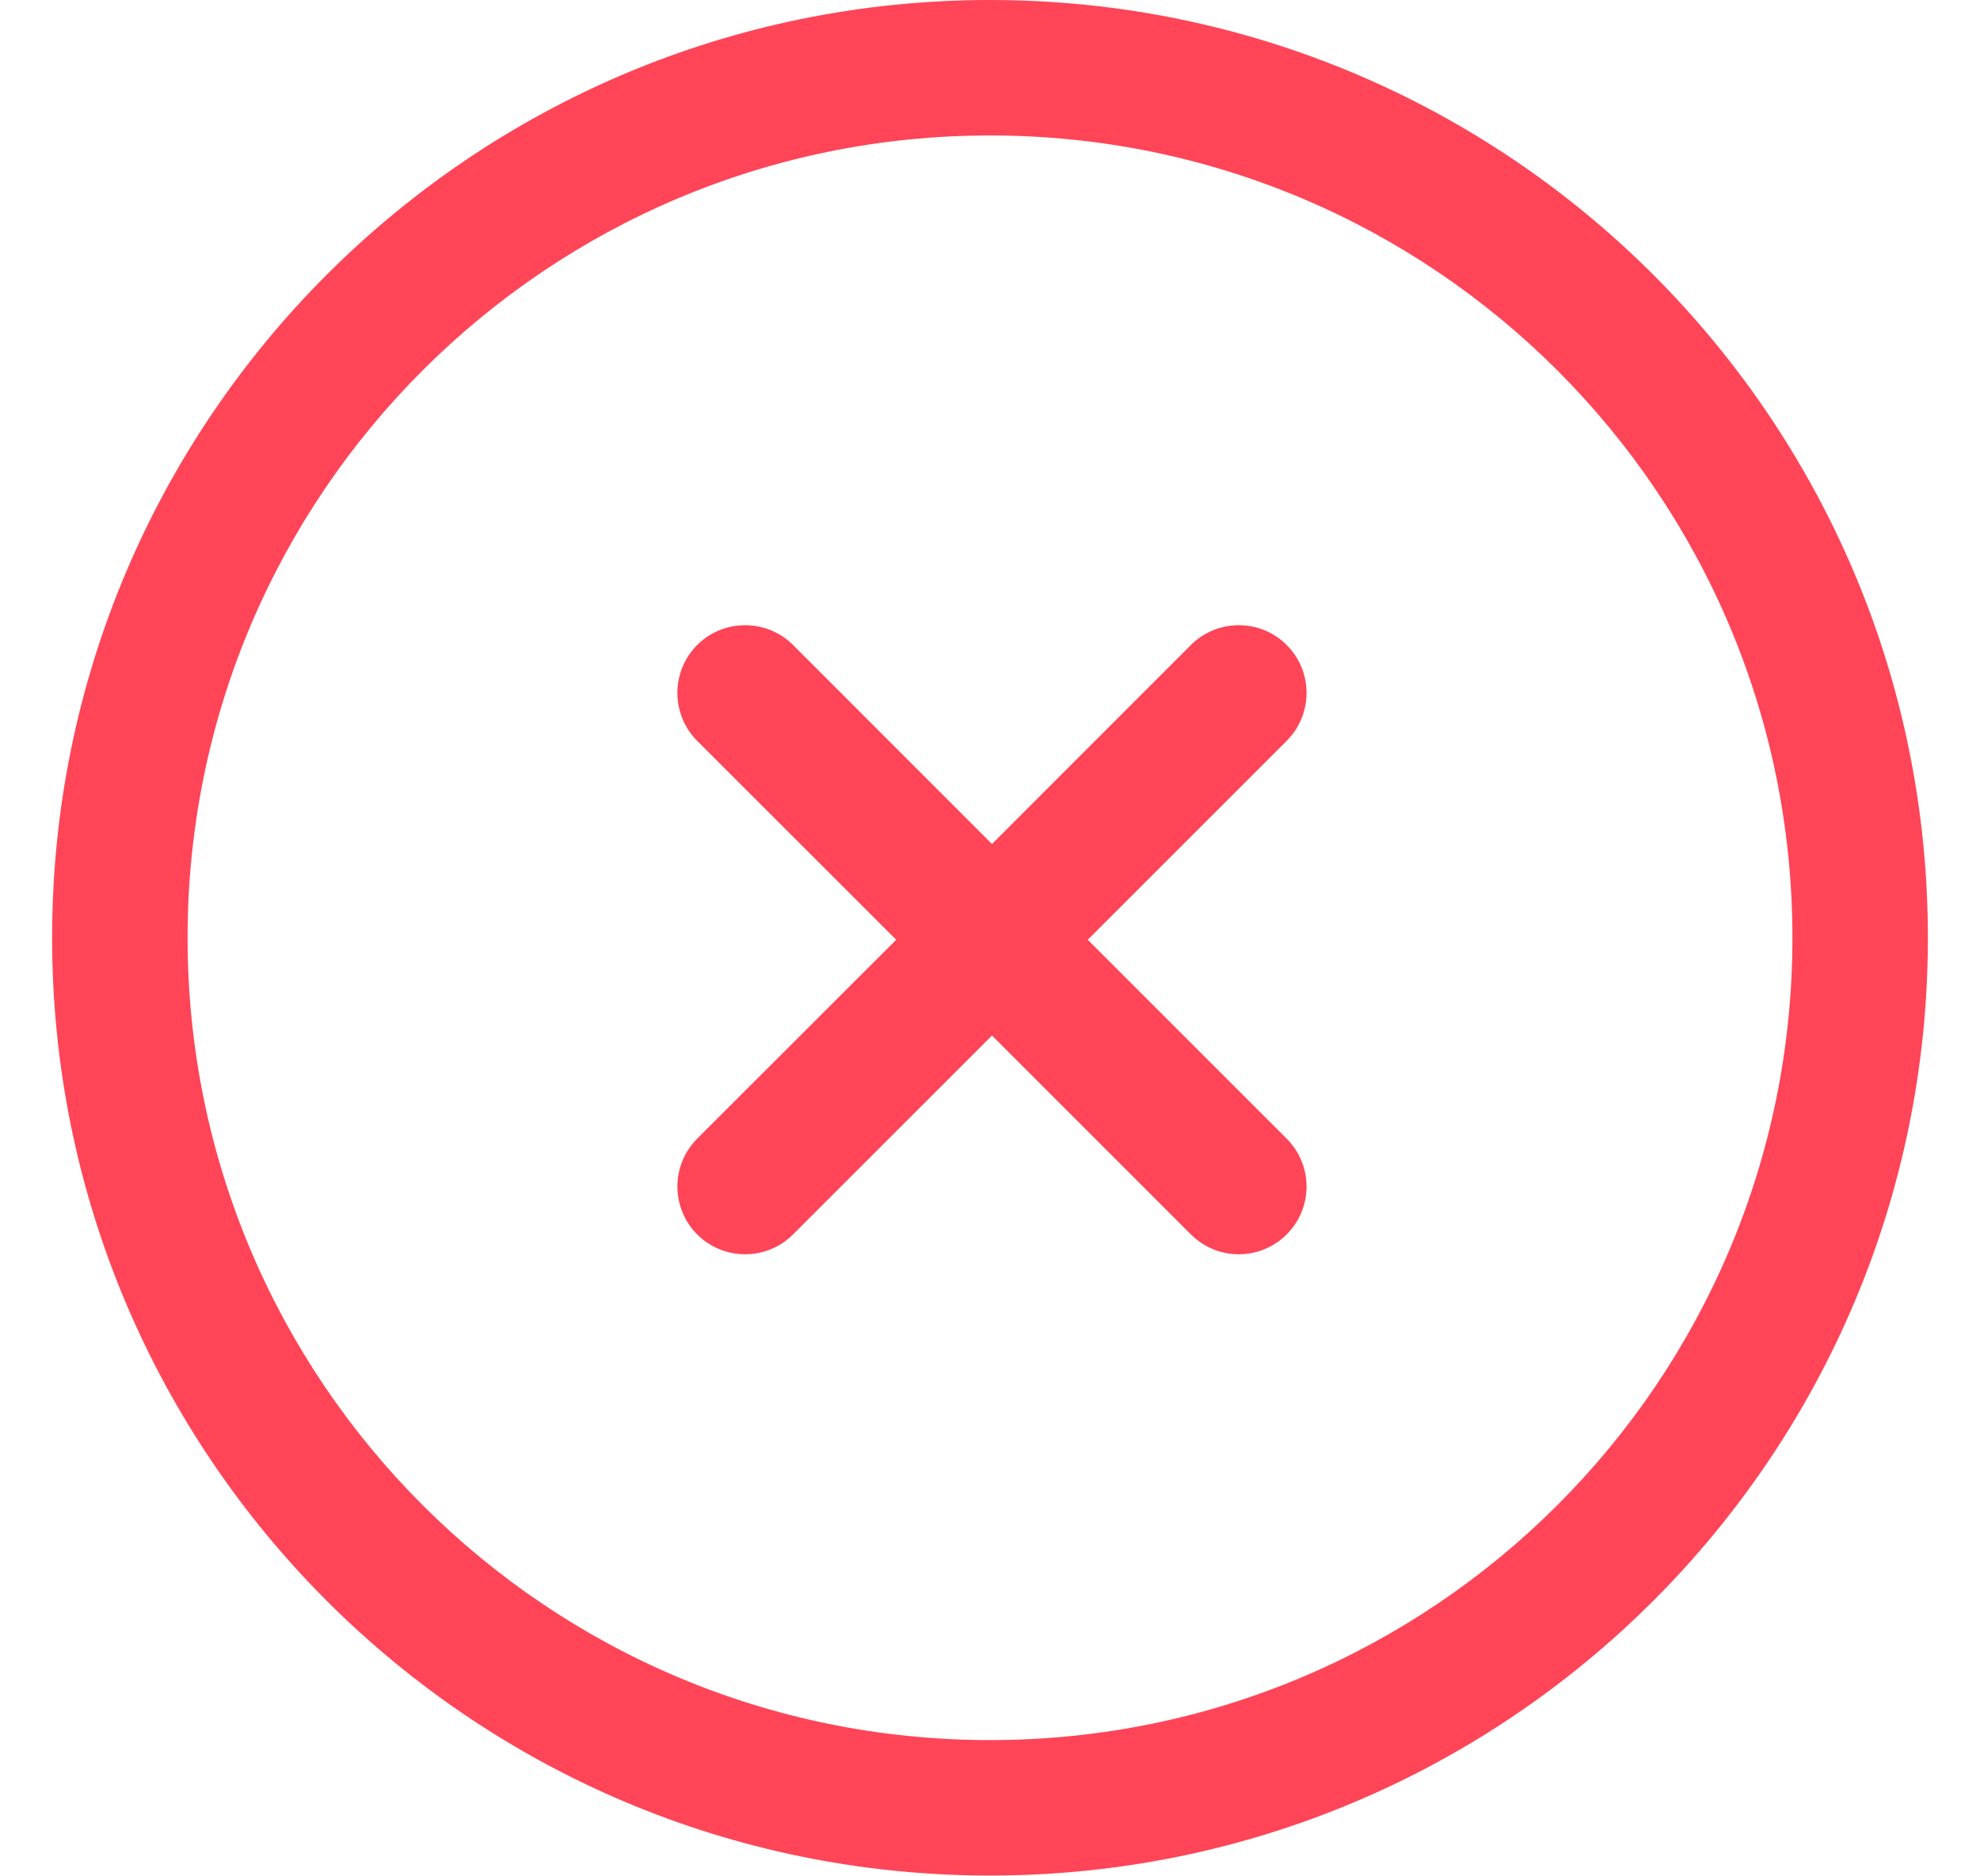
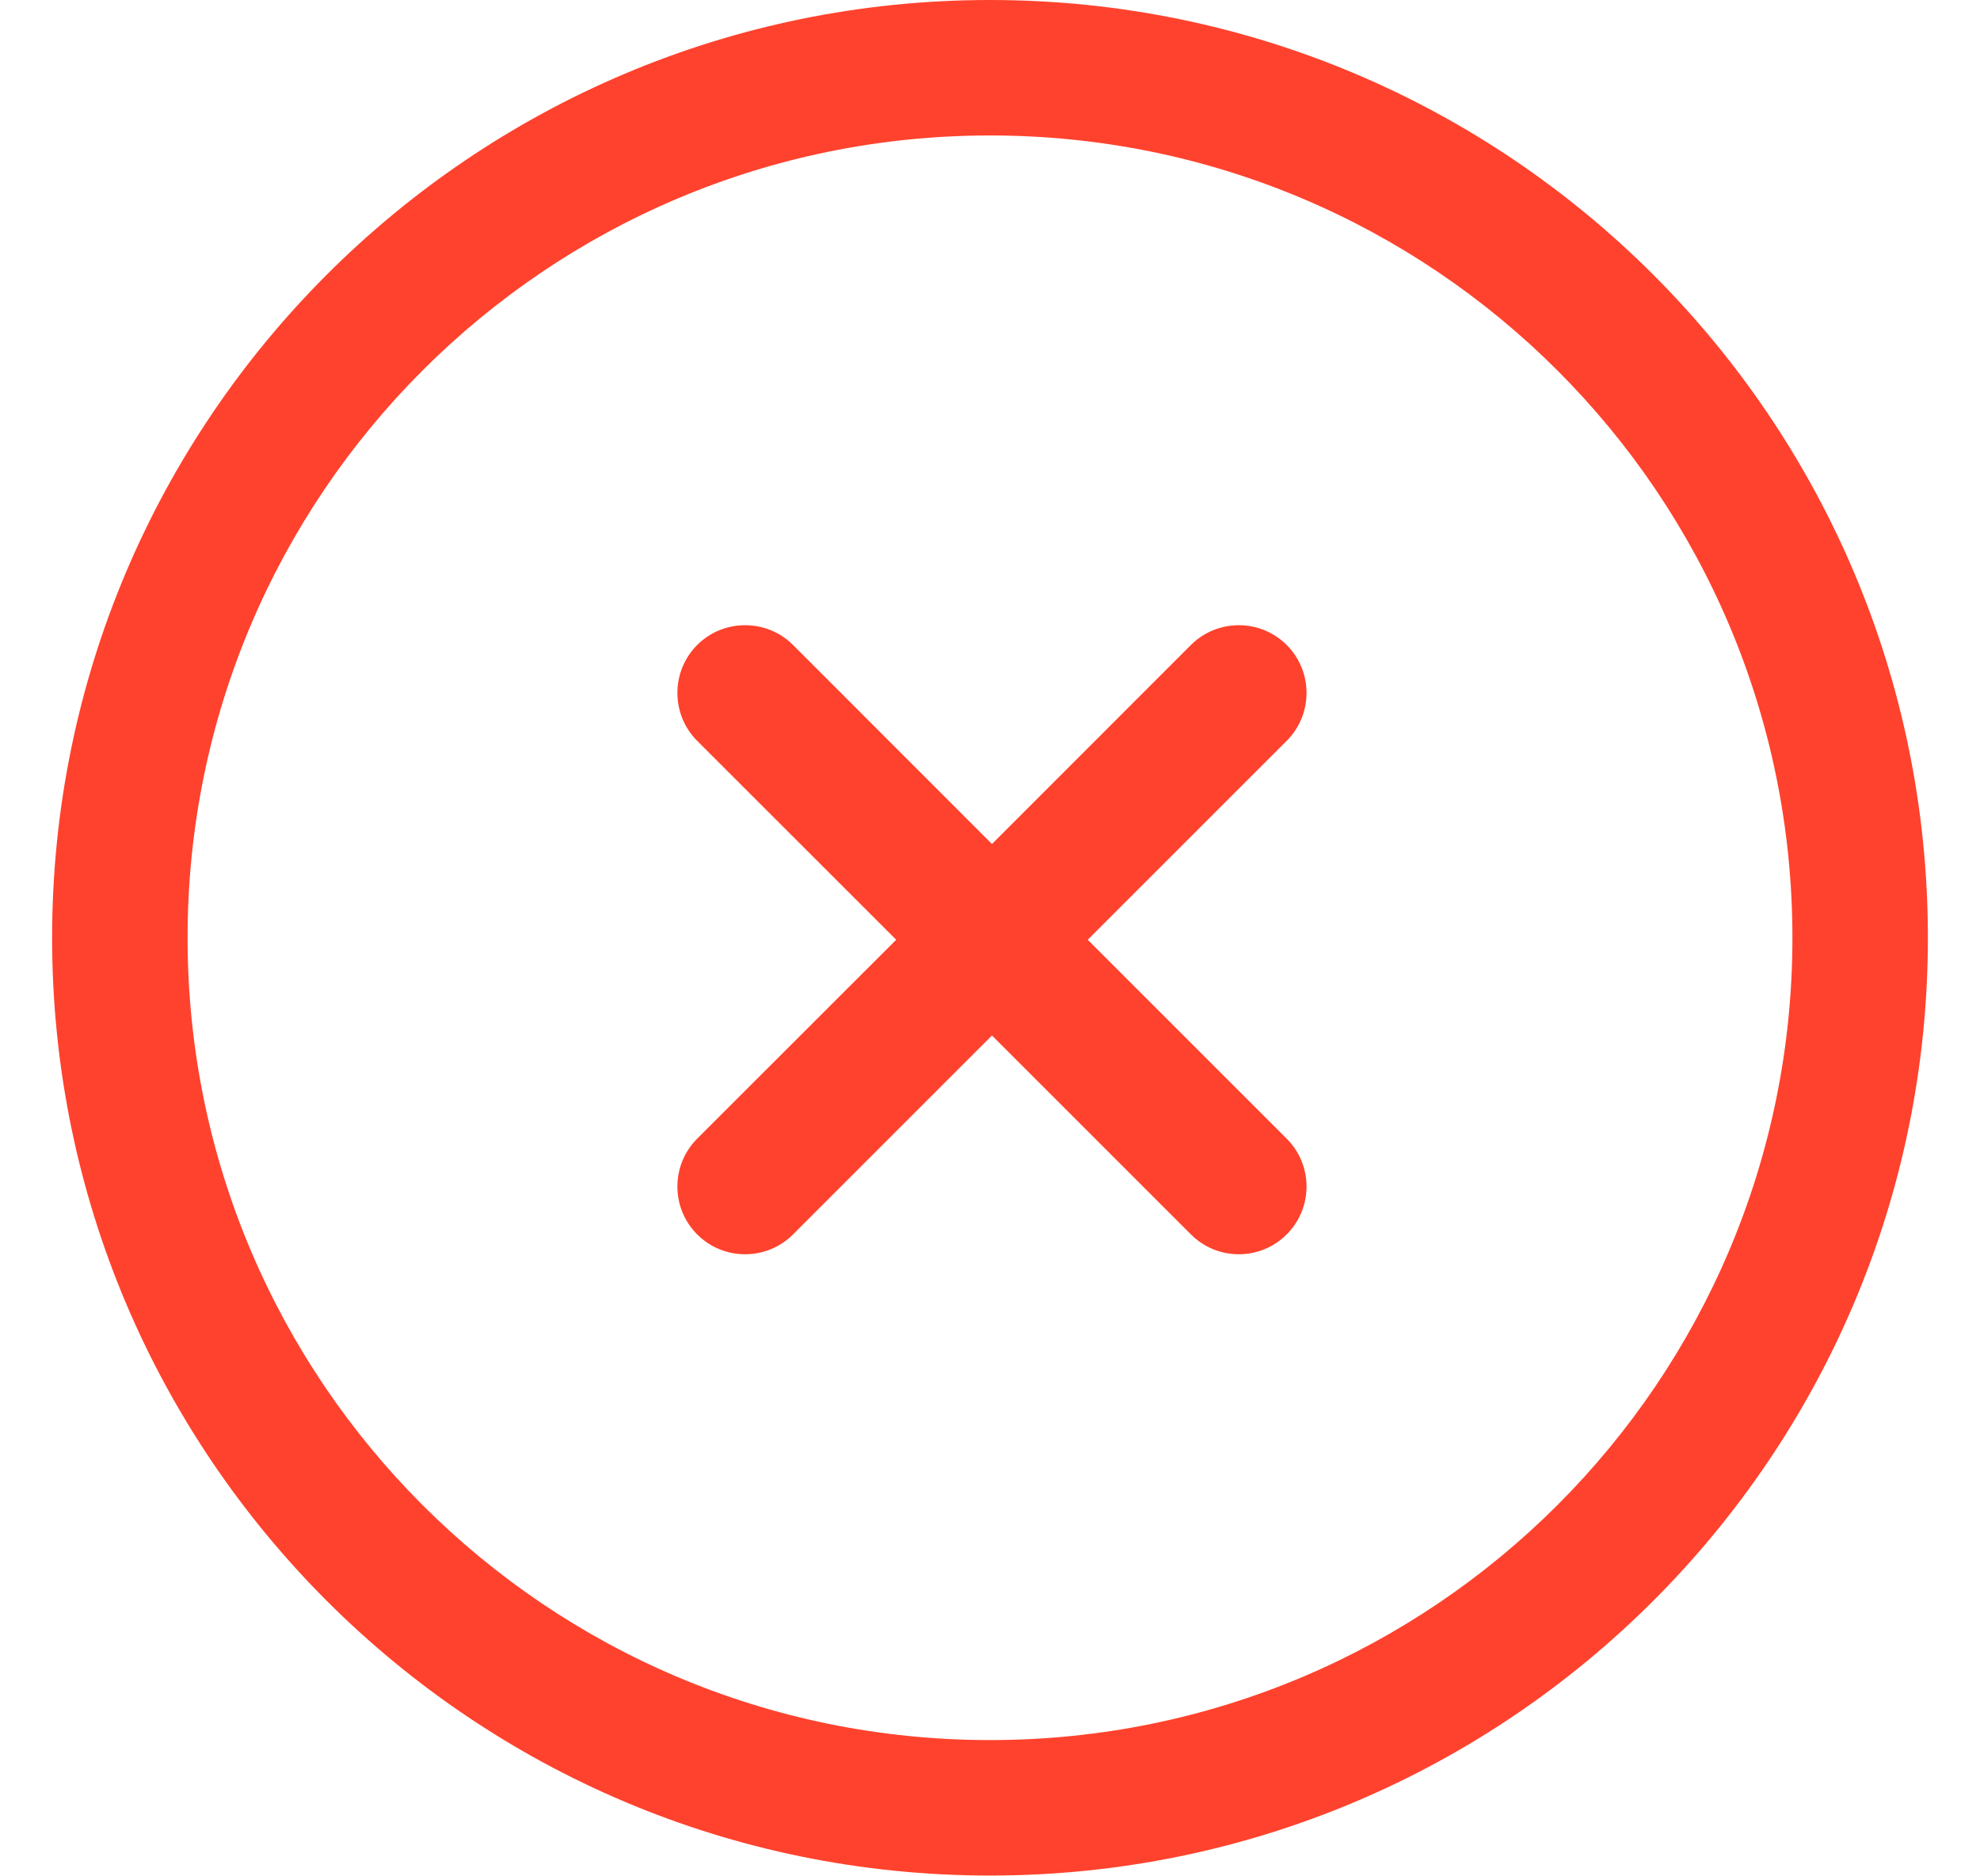
<svg xmlns="http://www.w3.org/2000/svg" width="19" height="18" viewBox="0 0 19 18" fill="none">
-   <path fill-rule="evenodd" clip-rule="evenodd" d="M17.2 9C17.2 13.253 13.753 16.7 9.5 16.7C5.247 16.7 1.8 13.253 1.8 9C1.8 4.747 5.247 1.3 9.5 1.3C13.753 1.3 17.2 4.747 17.2 9ZM9.5 18C14.471 18 18.5 13.971 18.5 9C18.5 4.029 14.471 0 9.5 0C4.529 0 0.5 4.029 0.5 9C0.5 13.971 4.529 18 9.5 18ZM12.347 11.847C12.601 11.593 12.601 11.182 12.347 10.928L10.438 9.019L12.347 7.11C12.601 6.856 12.601 6.444 12.347 6.19C12.093 5.937 11.682 5.937 11.428 6.19L9.519 8.1L7.61 6.19C7.356 5.937 6.944 5.937 6.69 6.19C6.437 6.444 6.437 6.856 6.69 7.11L8.6 9.019L6.69 10.928C6.437 11.182 6.437 11.593 6.69 11.847C6.944 12.101 7.356 12.101 7.61 11.847L9.519 9.938L11.428 11.847C11.682 12.101 12.093 12.101 12.347 11.847Z" fill="#FF4557" />
+   <path fill-rule="evenodd" clip-rule="evenodd" d="M17.2 9C17.2 13.253 13.753 16.7 9.5 16.7C5.247 16.7 1.8 13.253 1.8 9C1.8 4.747 5.247 1.3 9.5 1.3C13.753 1.3 17.2 4.747 17.2 9ZM9.5 18C14.471 18 18.5 13.971 18.5 9C18.5 4.029 14.471 0 9.5 0C4.529 0 0.5 4.029 0.5 9C0.5 13.971 4.529 18 9.5 18ZM12.347 11.847C12.601 11.593 12.601 11.182 12.347 10.928L10.438 9.019L12.347 7.11C12.601 6.856 12.601 6.444 12.347 6.19C12.093 5.937 11.682 5.937 11.428 6.19L9.519 8.1L7.61 6.19C7.356 5.937 6.944 5.937 6.69 6.19C6.437 6.444 6.437 6.856 6.69 7.11L8.6 9.019L6.69 10.928C6.437 11.182 6.437 11.593 6.69 11.847C6.944 12.101 7.356 12.101 7.61 11.847L9.519 9.938L11.428 11.847C11.682 12.101 12.093 12.101 12.347 11.847Z" fill="#FF422D" />
</svg>
